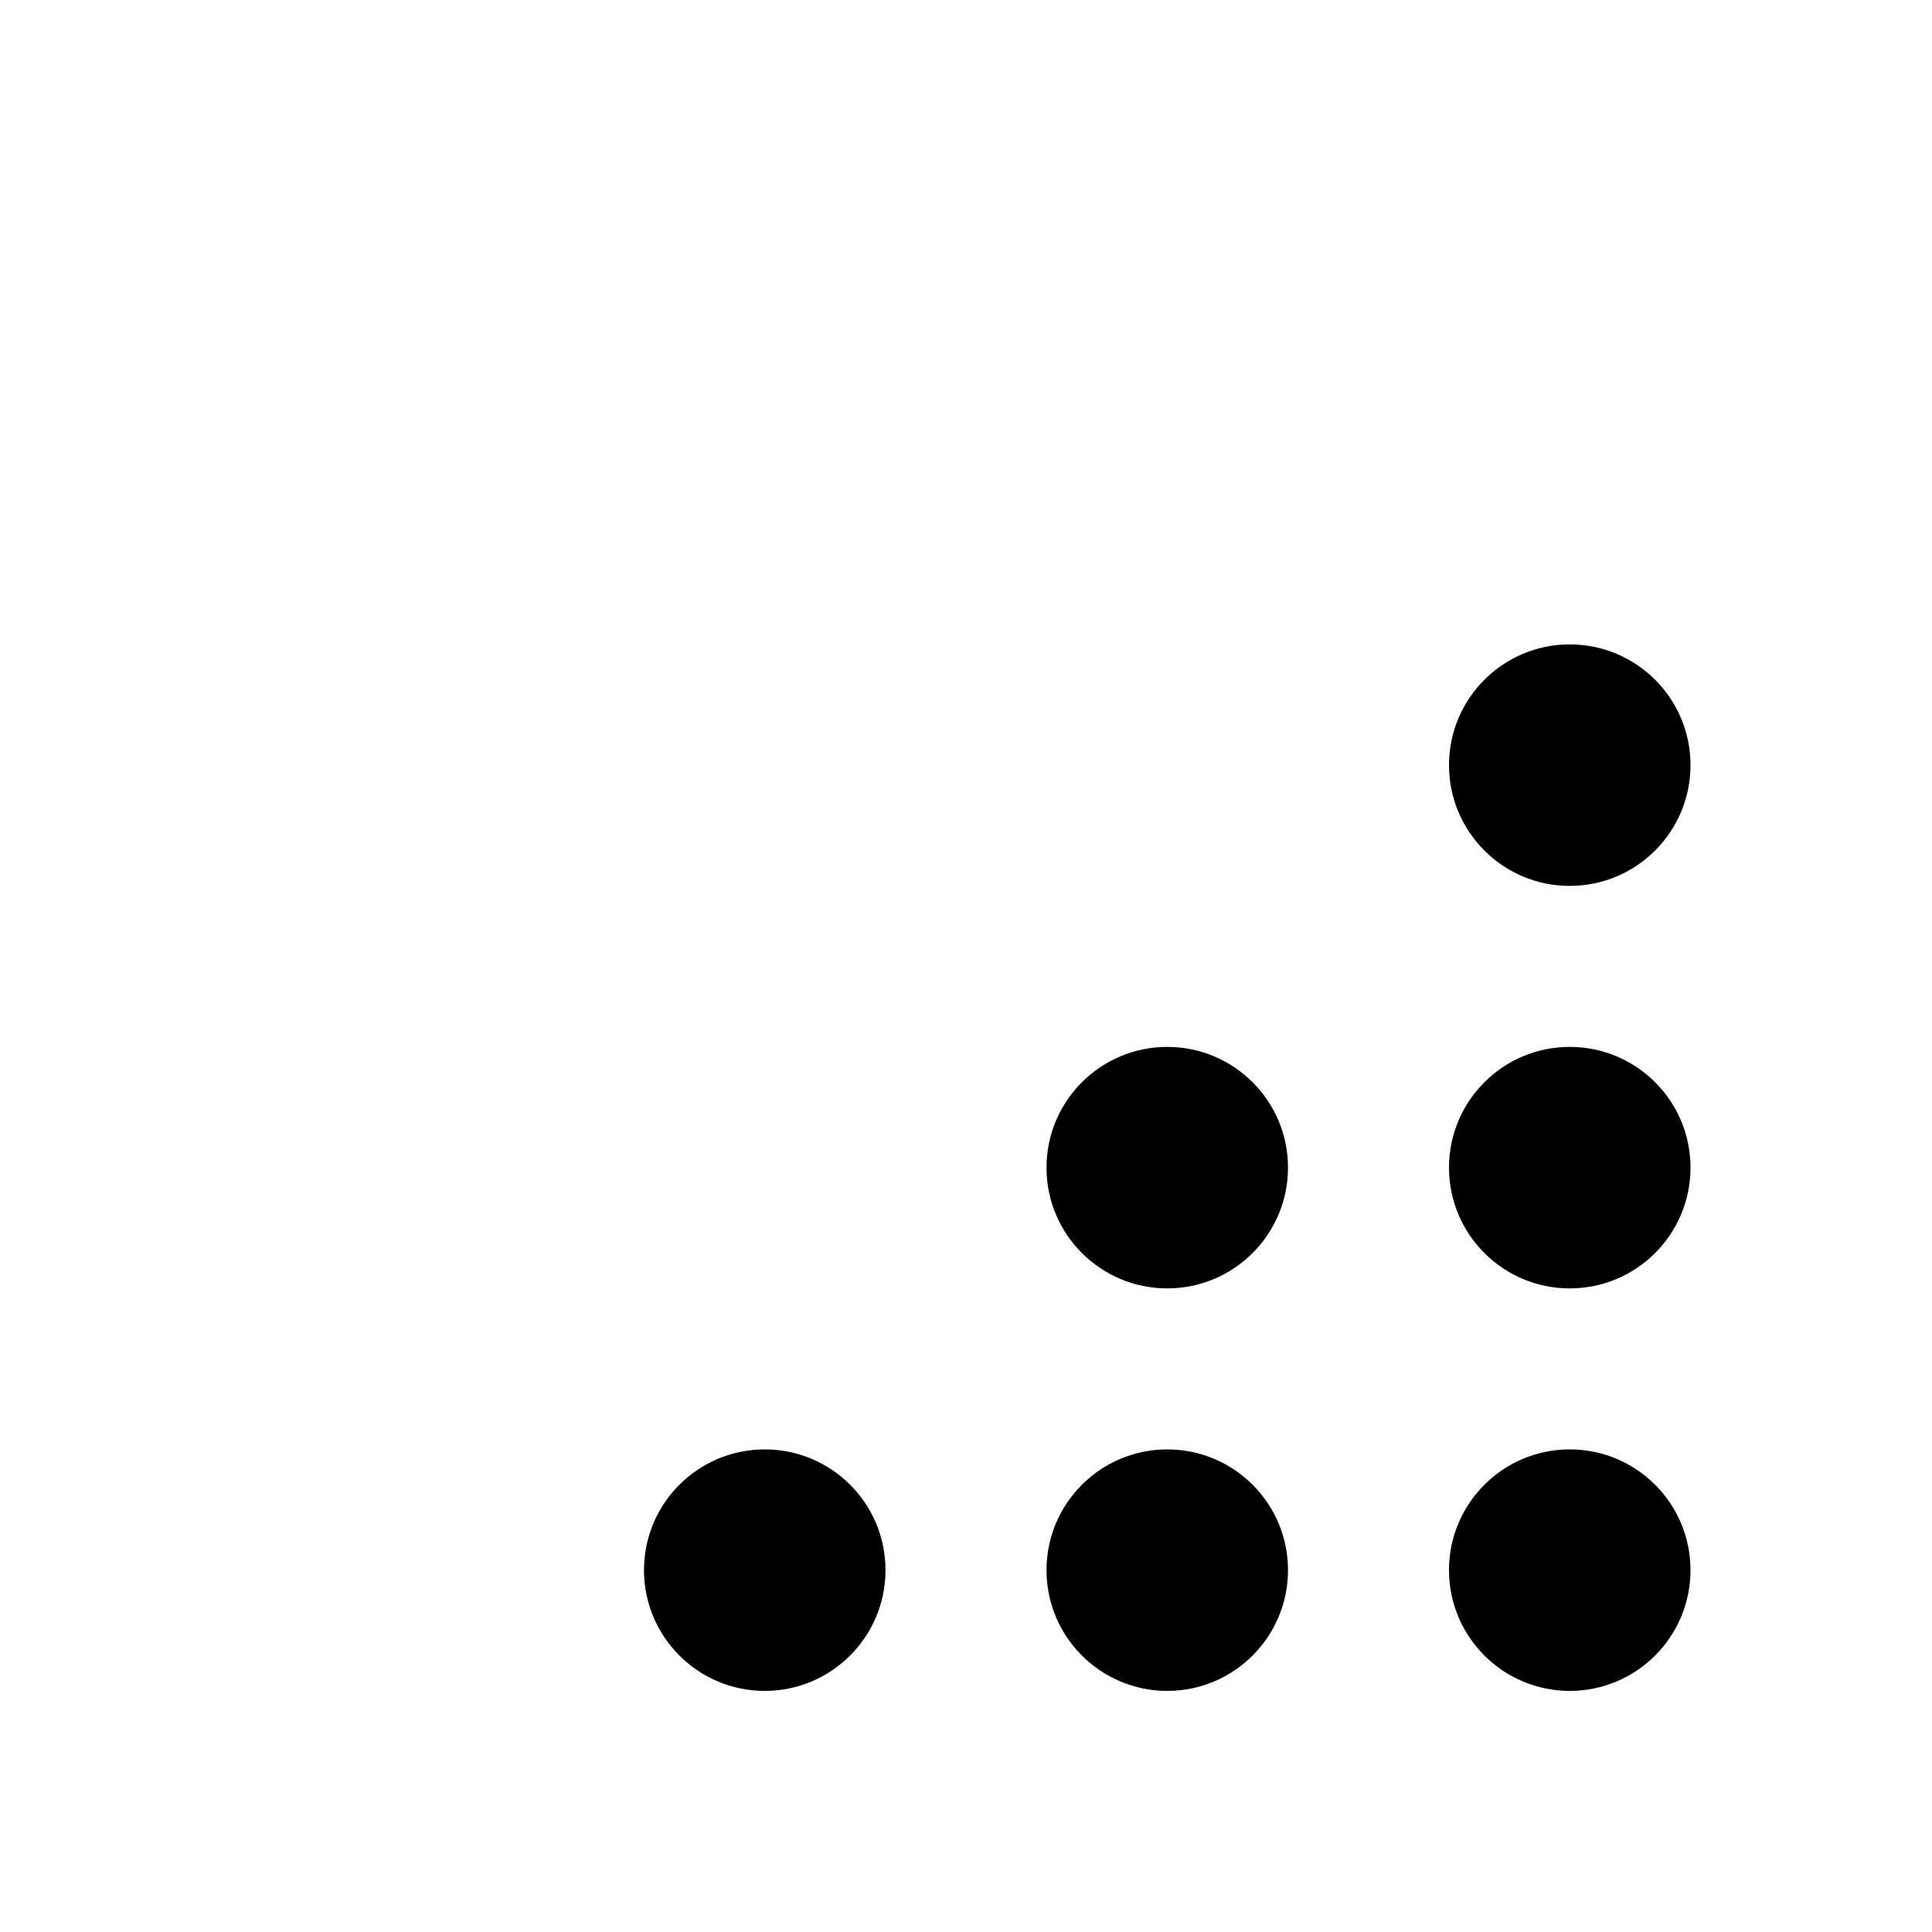
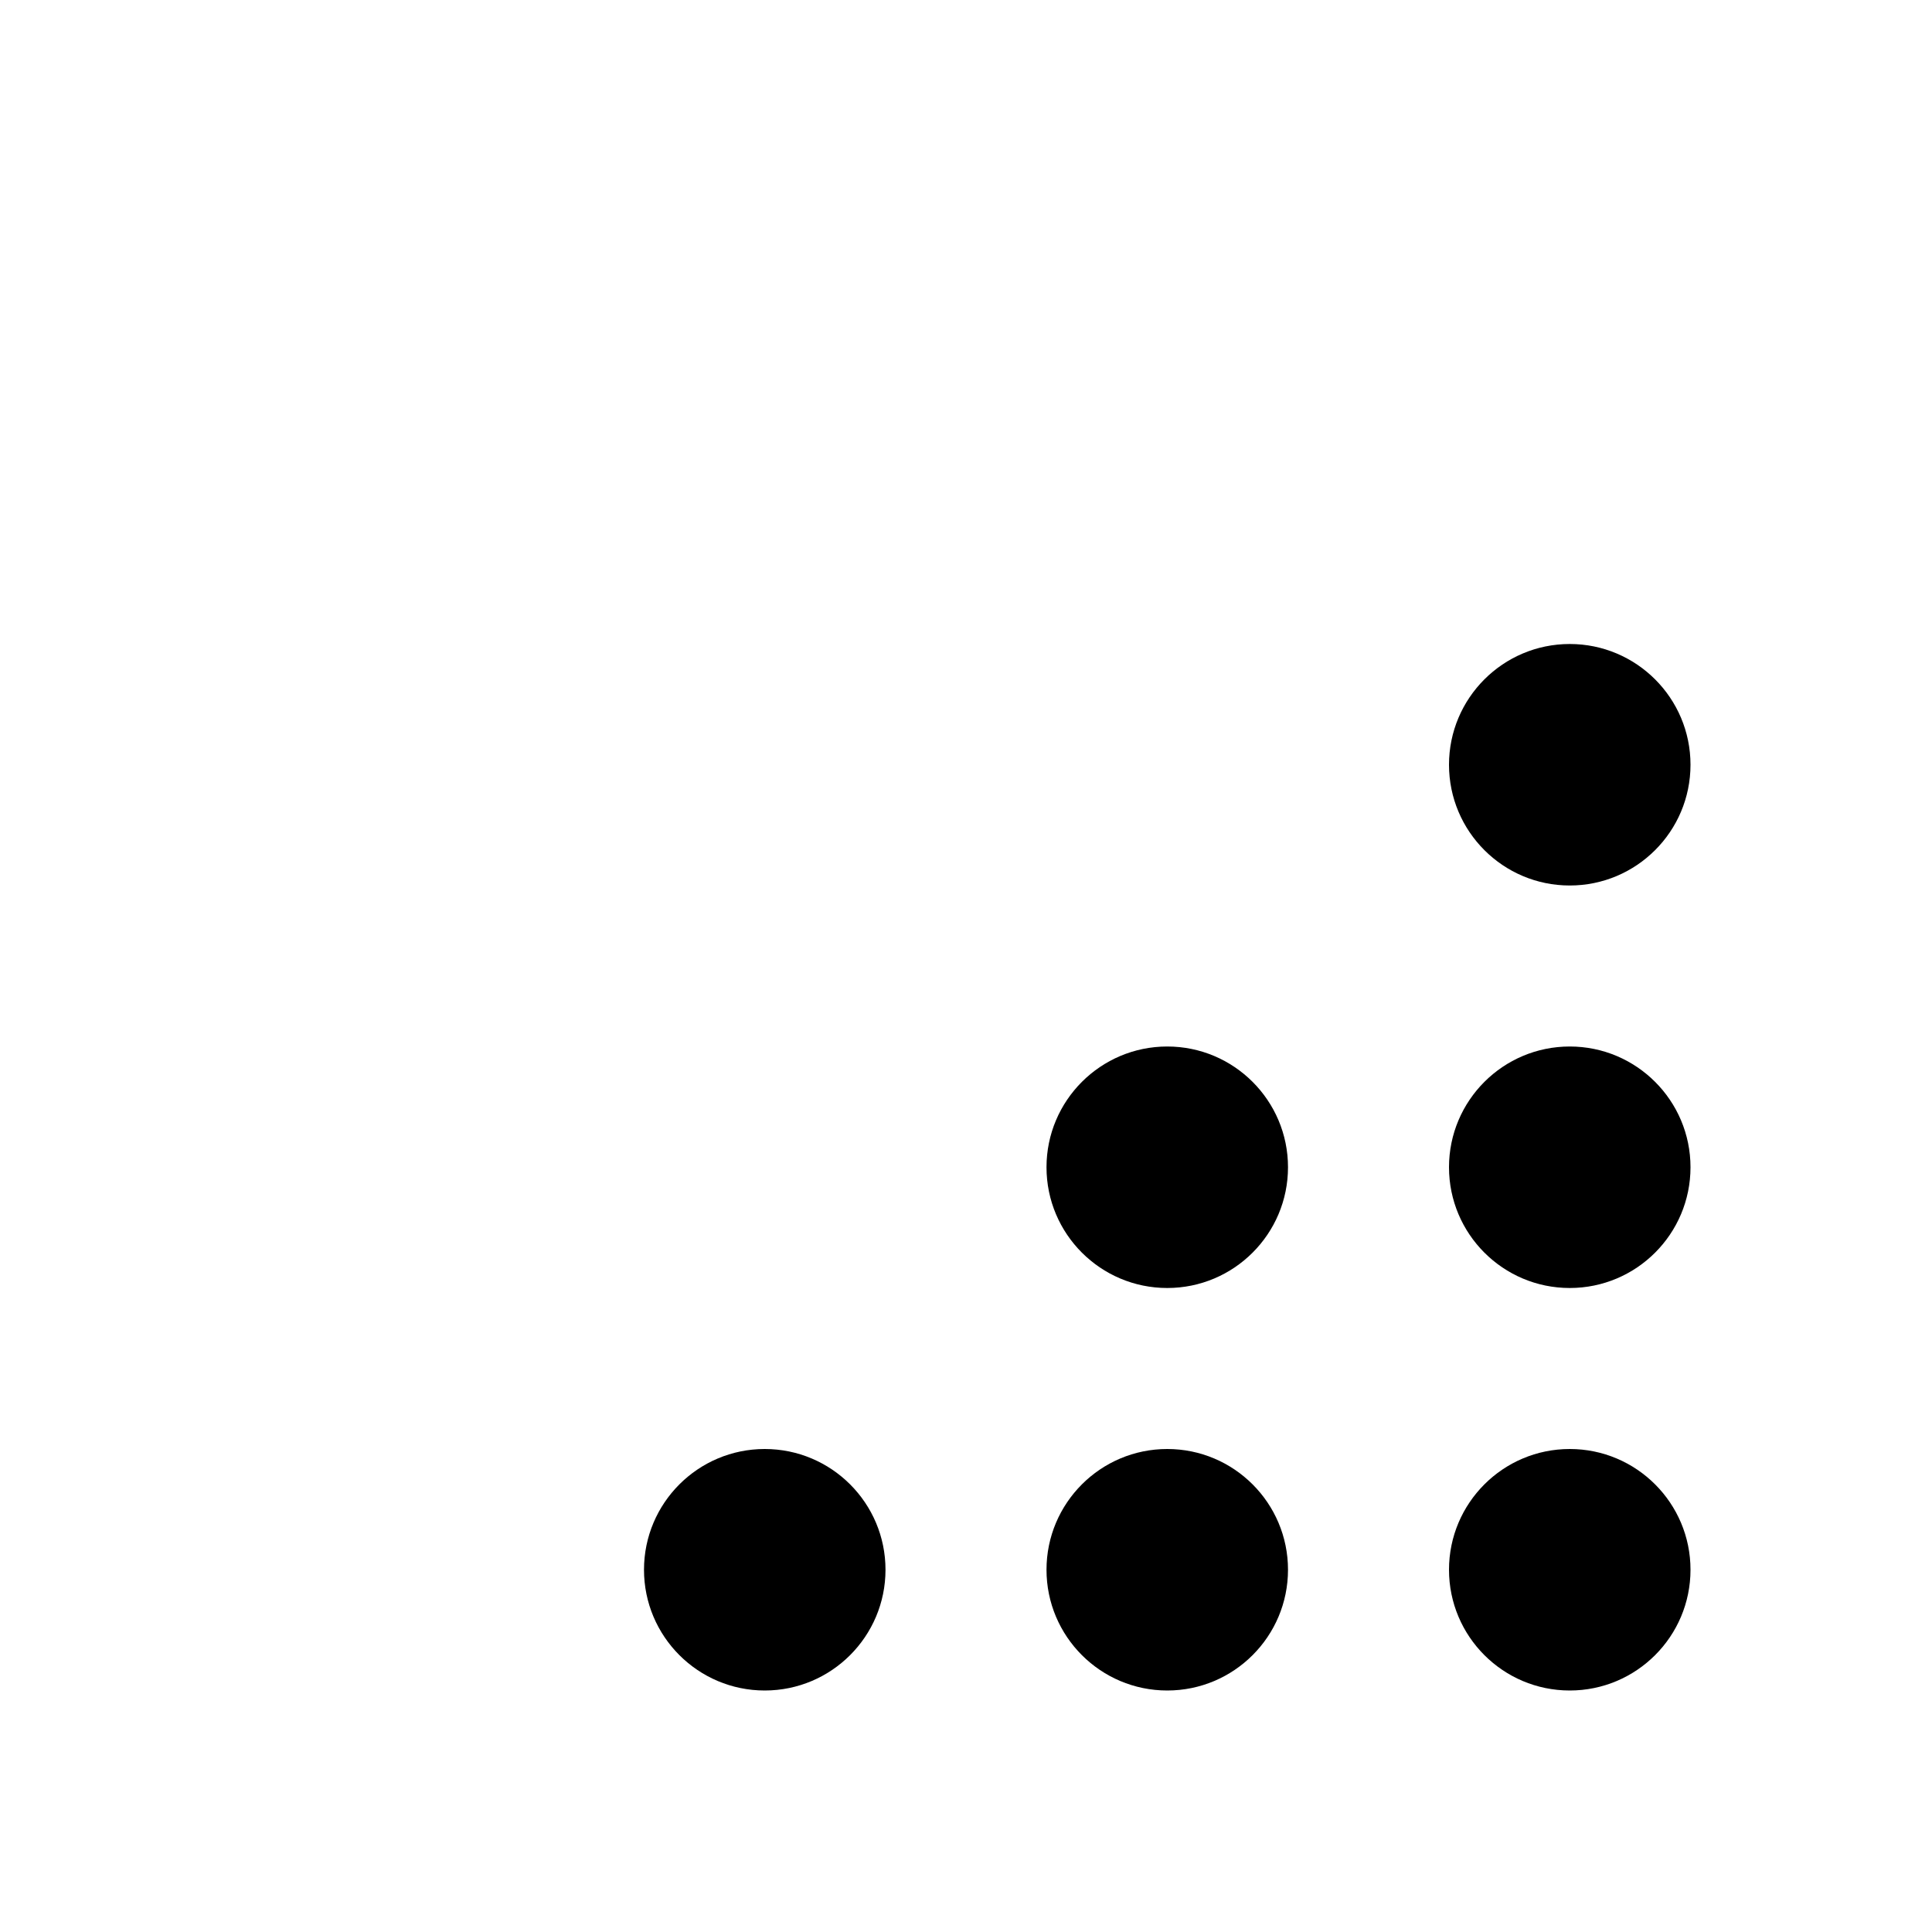
<svg xmlns="http://www.w3.org/2000/svg" width="24" height="24" viewBox="0 0 24 24" fill="none">
-   <path d="M19.5 11.005C20.328 11.005 21 10.333 21 9.505C21 8.676 20.328 8.005 19.5 8.005C18.672 8.005 18 8.676 18 9.505C18 10.333 18.672 11.005 19.5 11.005Z" fill="black" />
-   <path d="M19.5 16.005C20.328 16.005 21 15.333 21 14.505C21 13.676 20.328 13.005 19.5 13.005C18.672 13.005 18 13.676 18 14.505C18 15.333 18.672 16.005 19.5 16.005Z" fill="black" />
-   <path d="M16 14.505C16 15.333 15.328 16.005 14.5 16.005C13.672 16.005 13 15.333 13 14.505C13 13.676 13.672 13.005 14.5 13.005C15.328 13.005 16 13.676 16 14.505Z" fill="black" />
-   <path d="M19.5 21.005C20.328 21.005 21 20.333 21 19.505C21 18.676 20.328 18.005 19.5 18.005C18.672 18.005 18 18.676 18 19.505C18 20.333 18.672 21.005 19.5 21.005Z" fill="black" />
-   <path d="M16 19.505C16 20.333 15.328 21.005 14.5 21.005C13.672 21.005 13 20.333 13 19.505C13 18.676 13.672 18.005 14.5 18.005C15.328 18.005 16 18.676 16 19.505Z" fill="black" />
-   <path d="M9.5 21.005C10.328 21.005 11 20.333 11 19.505C11 18.676 10.328 18.005 9.5 18.005C8.672 18.005 8 18.676 8 19.505C8 20.333 8.672 21.005 9.5 21.005Z" fill="black" />
+   <path d="M19.5 11C20.328 11 21 10.328 21 9.5C21 8.672 20.328 8 19.5 8C18.672 8 18 8.672 18 9.5C18 10.328 18.672 11 19.5 11Z" fill="black" />
+   <path d="M19.5 16C20.328 16 21 15.328 21 14.5C21 13.672 20.328 13 19.5 13C18.672 13 18 13.672 18 14.5C18 15.328 18.672 16 19.5 16Z" fill="black" />
+   <path d="M16 14.5C16 15.328 15.328 16 14.5 16C13.672 16 13 15.328 13 14.5C13 13.672 13.672 13 14.5 13C15.328 13 16 13.672 16 14.5Z" fill="black" />
+   <path d="M19.5 21C20.328 21 21 20.328 21 19.5C21 18.672 20.328 18 19.5 18C18.672 18 18 18.672 18 19.5C18 20.328 18.672 21 19.5 21Z" fill="black" />
+   <path d="M16 19.5C16 20.328 15.328 21 14.5 21C13.672 21 13 20.328 13 19.5C13 18.672 13.672 18 14.5 18C15.328 18 16 18.672 16 19.5Z" fill="black" />
+   <path d="M9.5 21C10.328 21 11 20.328 11 19.5C11 18.672 10.328 18 9.5 18C8.672 18 8 18.672 8 19.5C8 20.328 8.672 21 9.5 21Z" fill="black" />
</svg>
